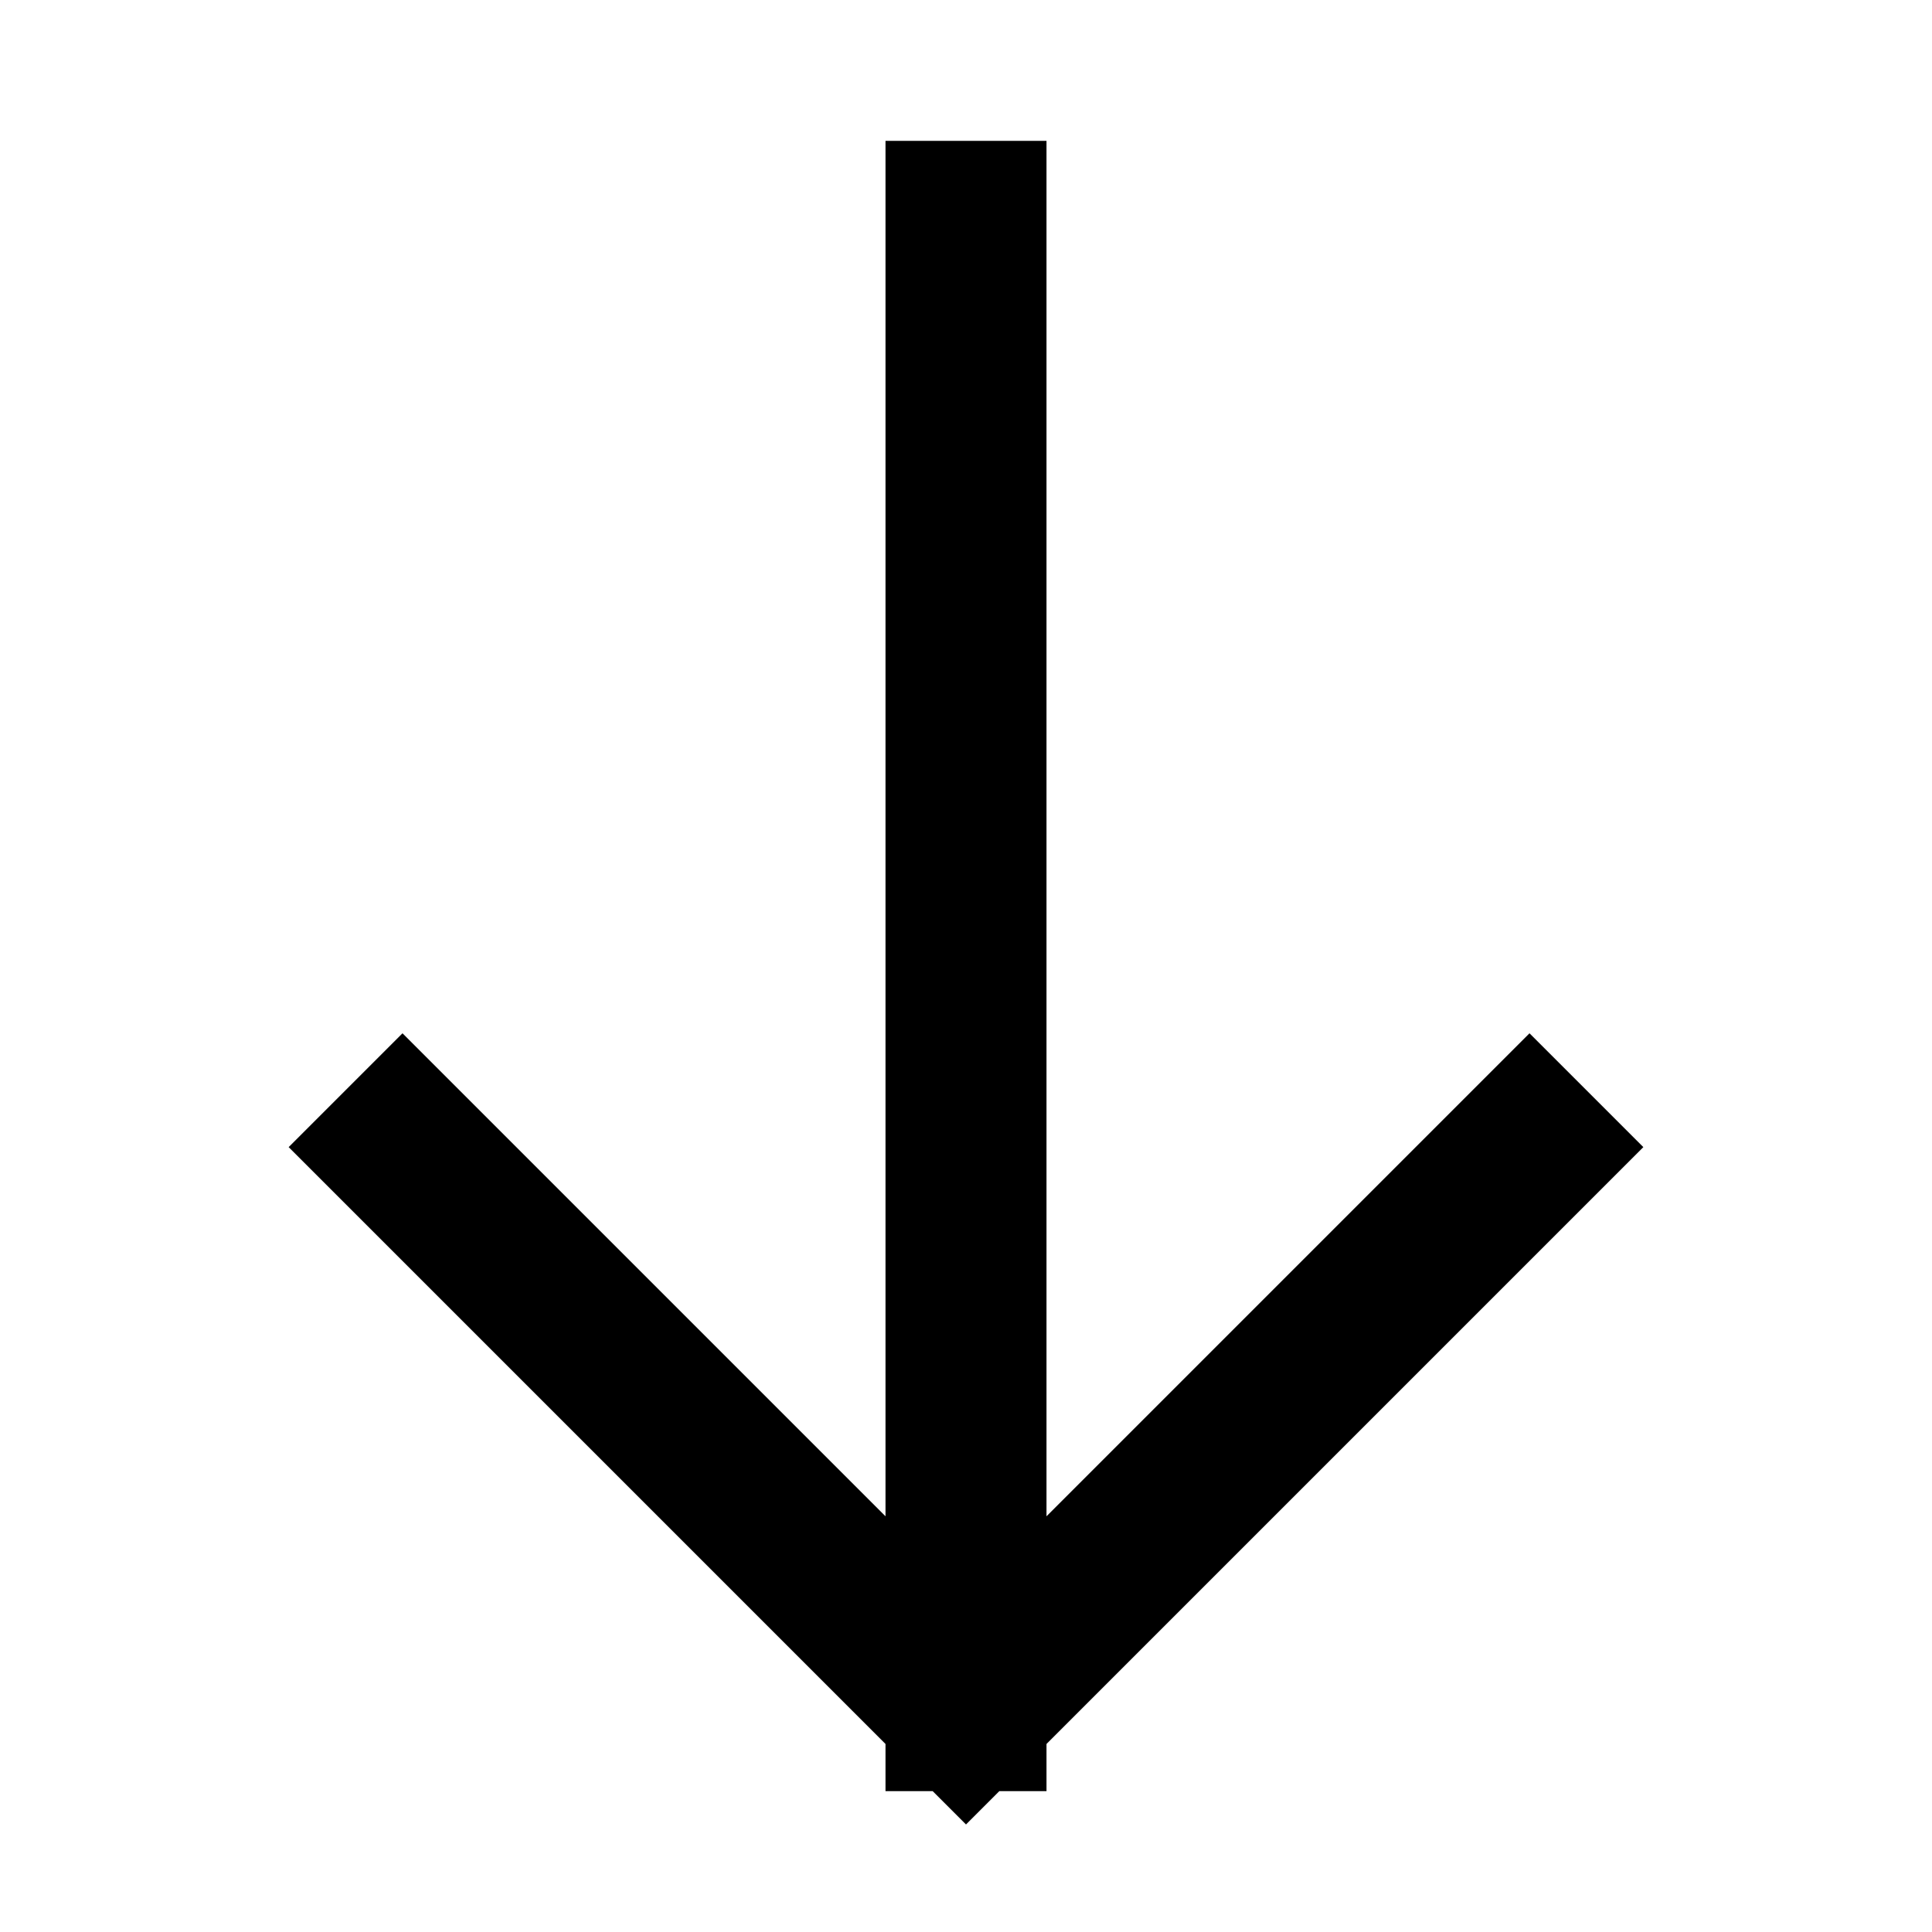
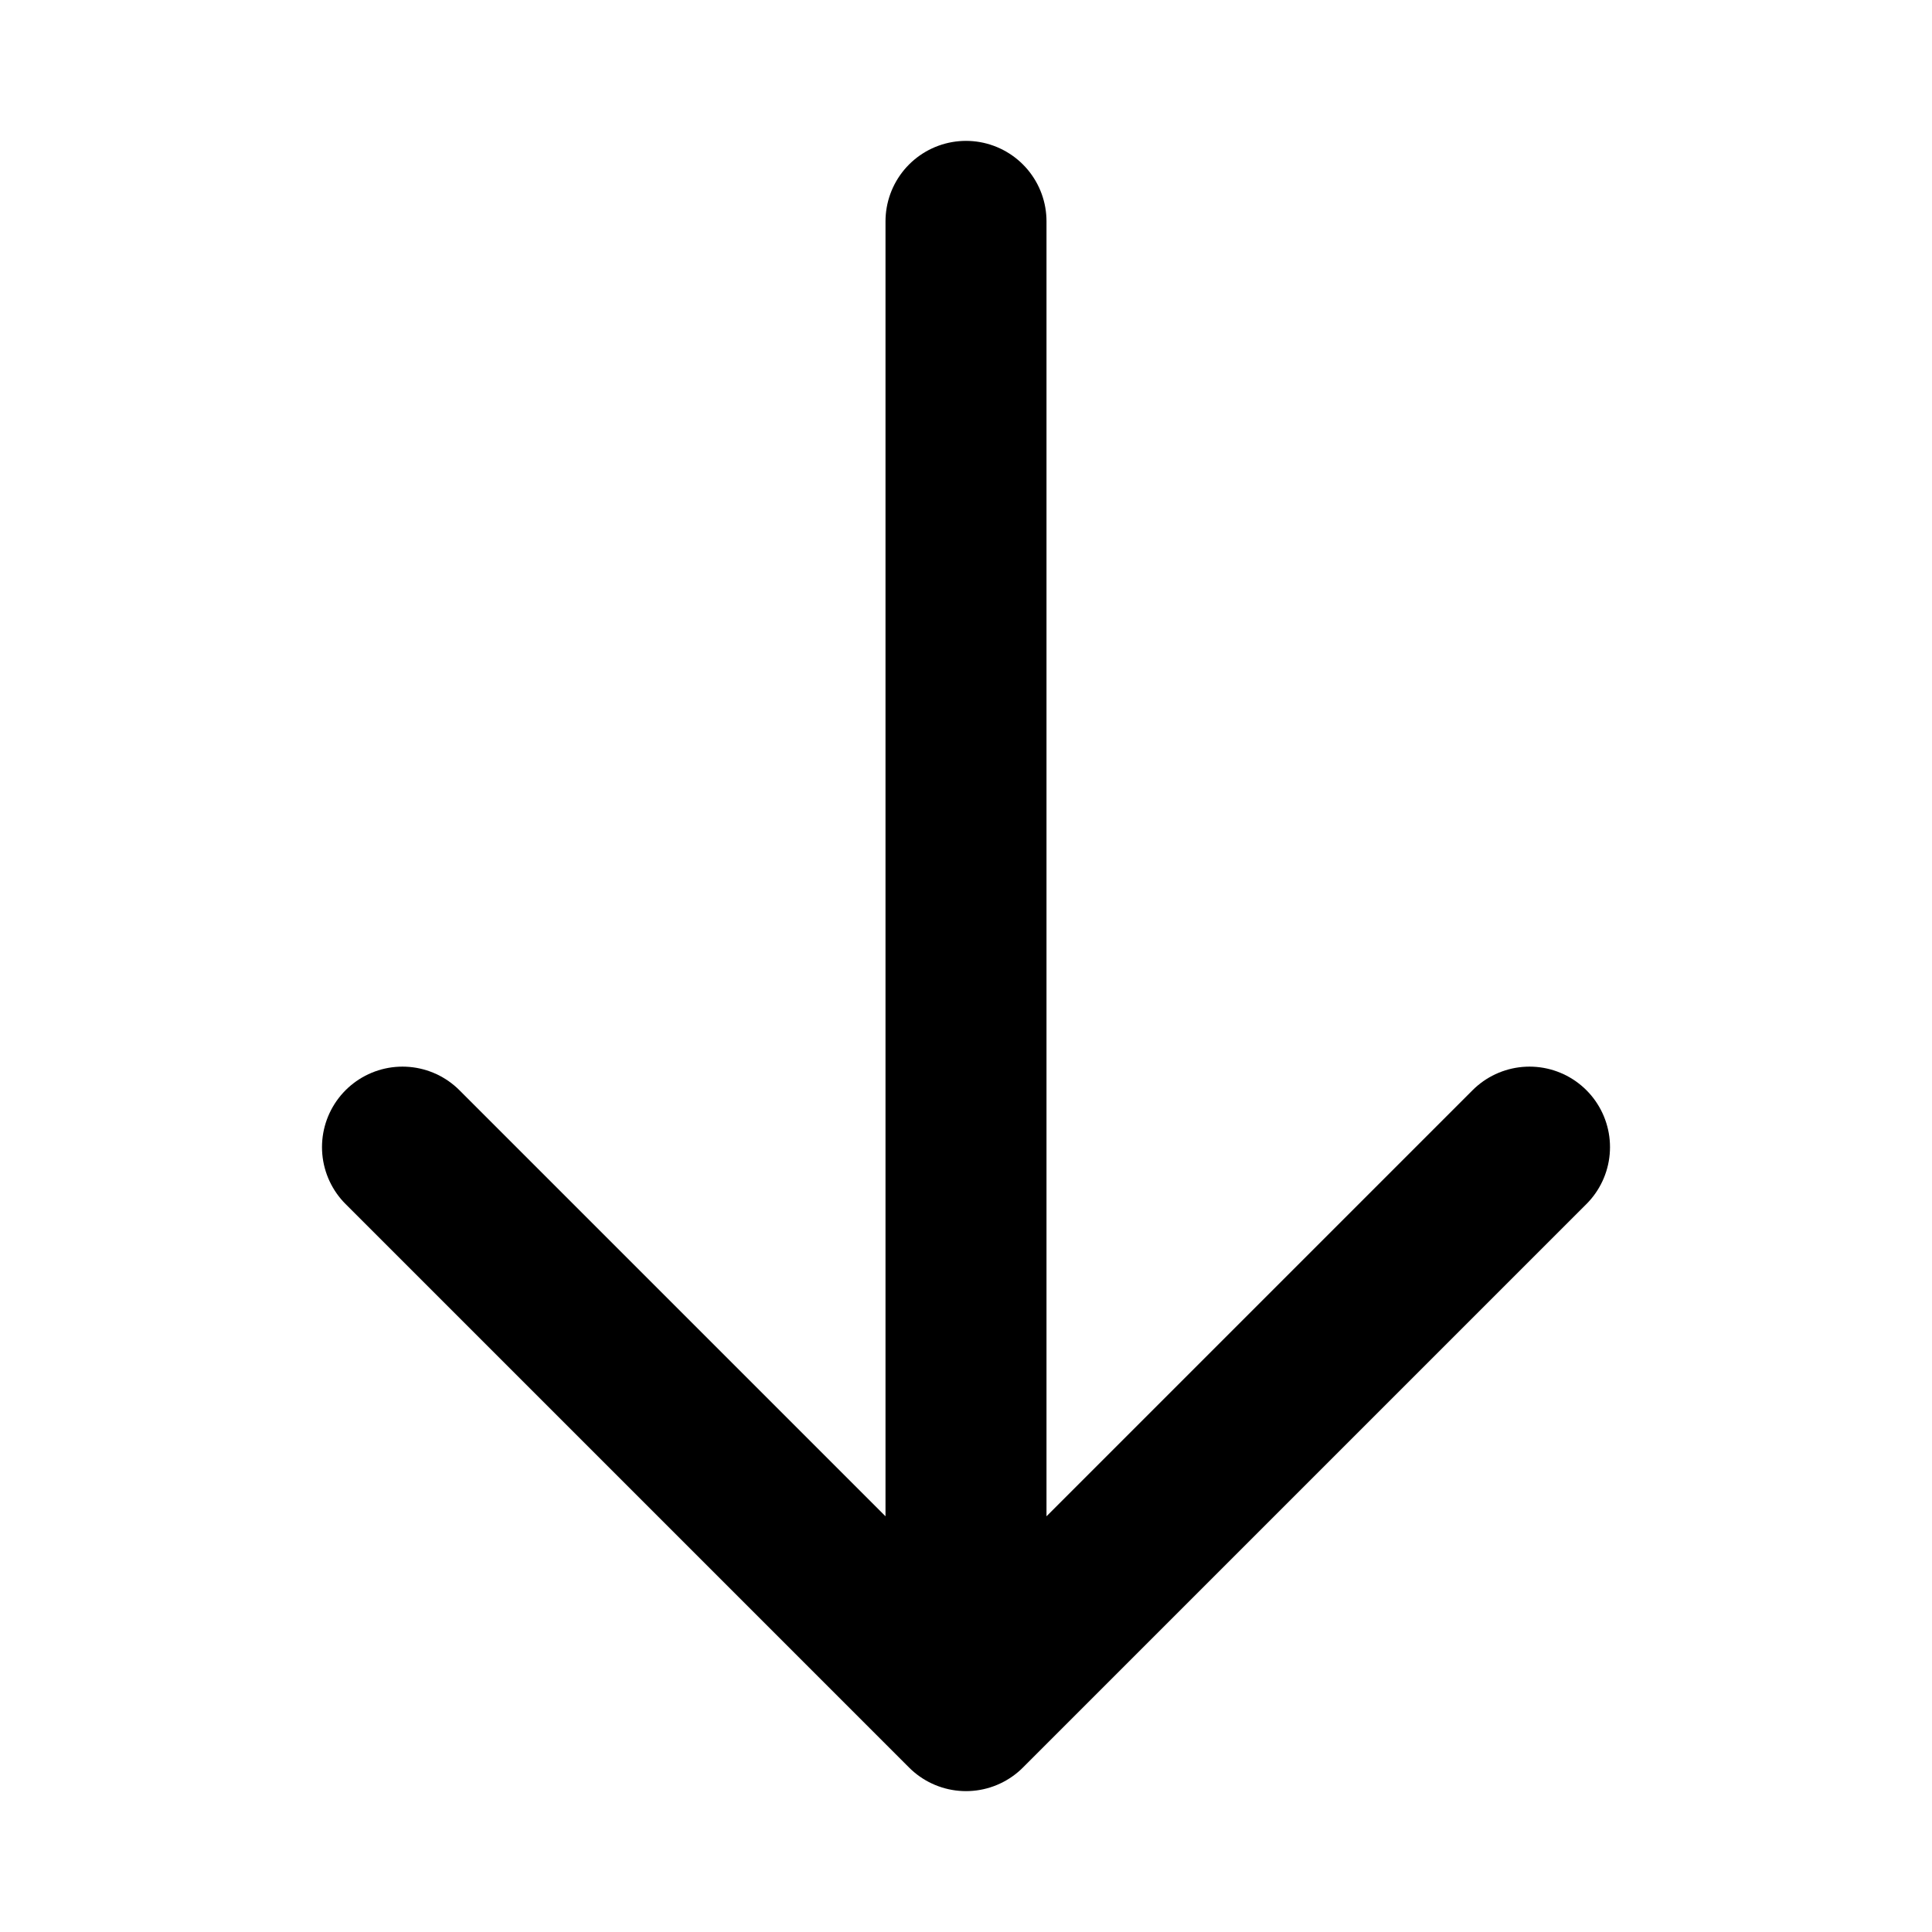
<svg xmlns="http://www.w3.org/2000/svg" width="24" height="24" fill="none" viewBox="0 0 24 24">
-   <path stroke="currentColor" stroke-linecap="square" stroke-linejoin="round" stroke-width="2" d="M12 21.25V2.75m0 18.5-7-7m7 7 7-7" />
+   <path stroke="currentColor" stroke-linecap="round" stroke-linejoin="round" stroke-width="2" d="M12 21.25V2.75m0 18.5-7-7m7 7 7-7" />
</svg>
